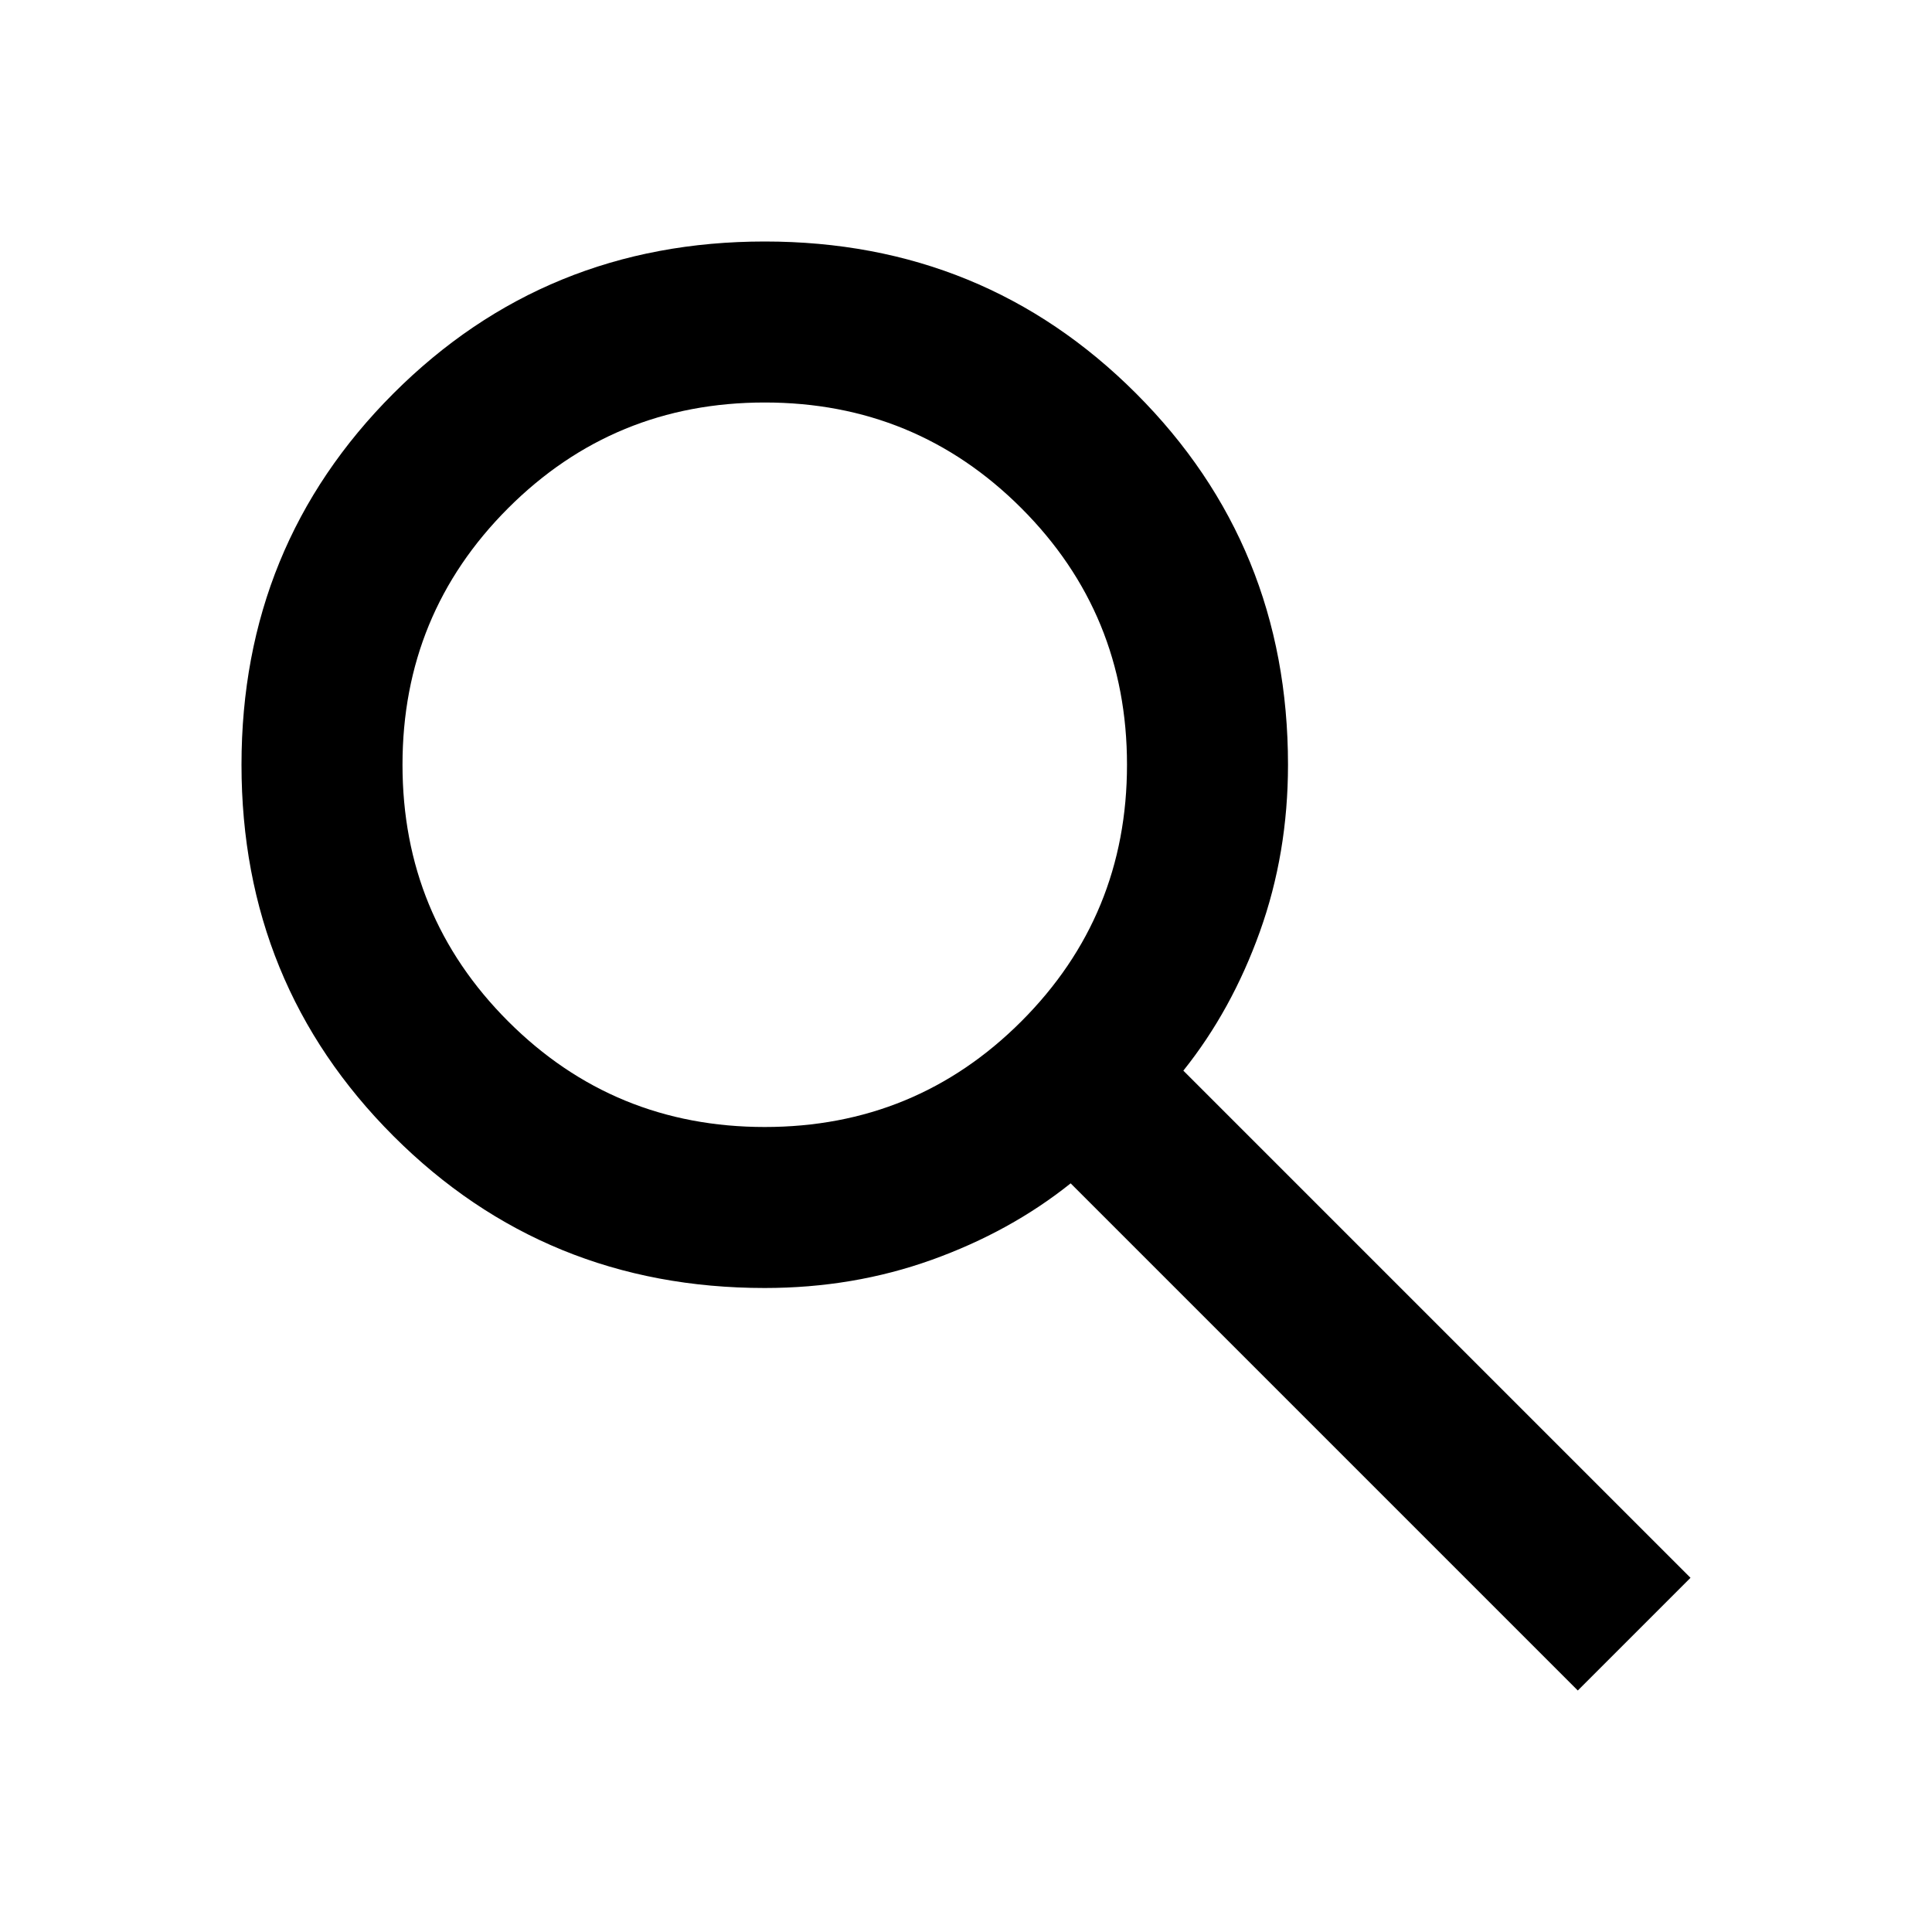
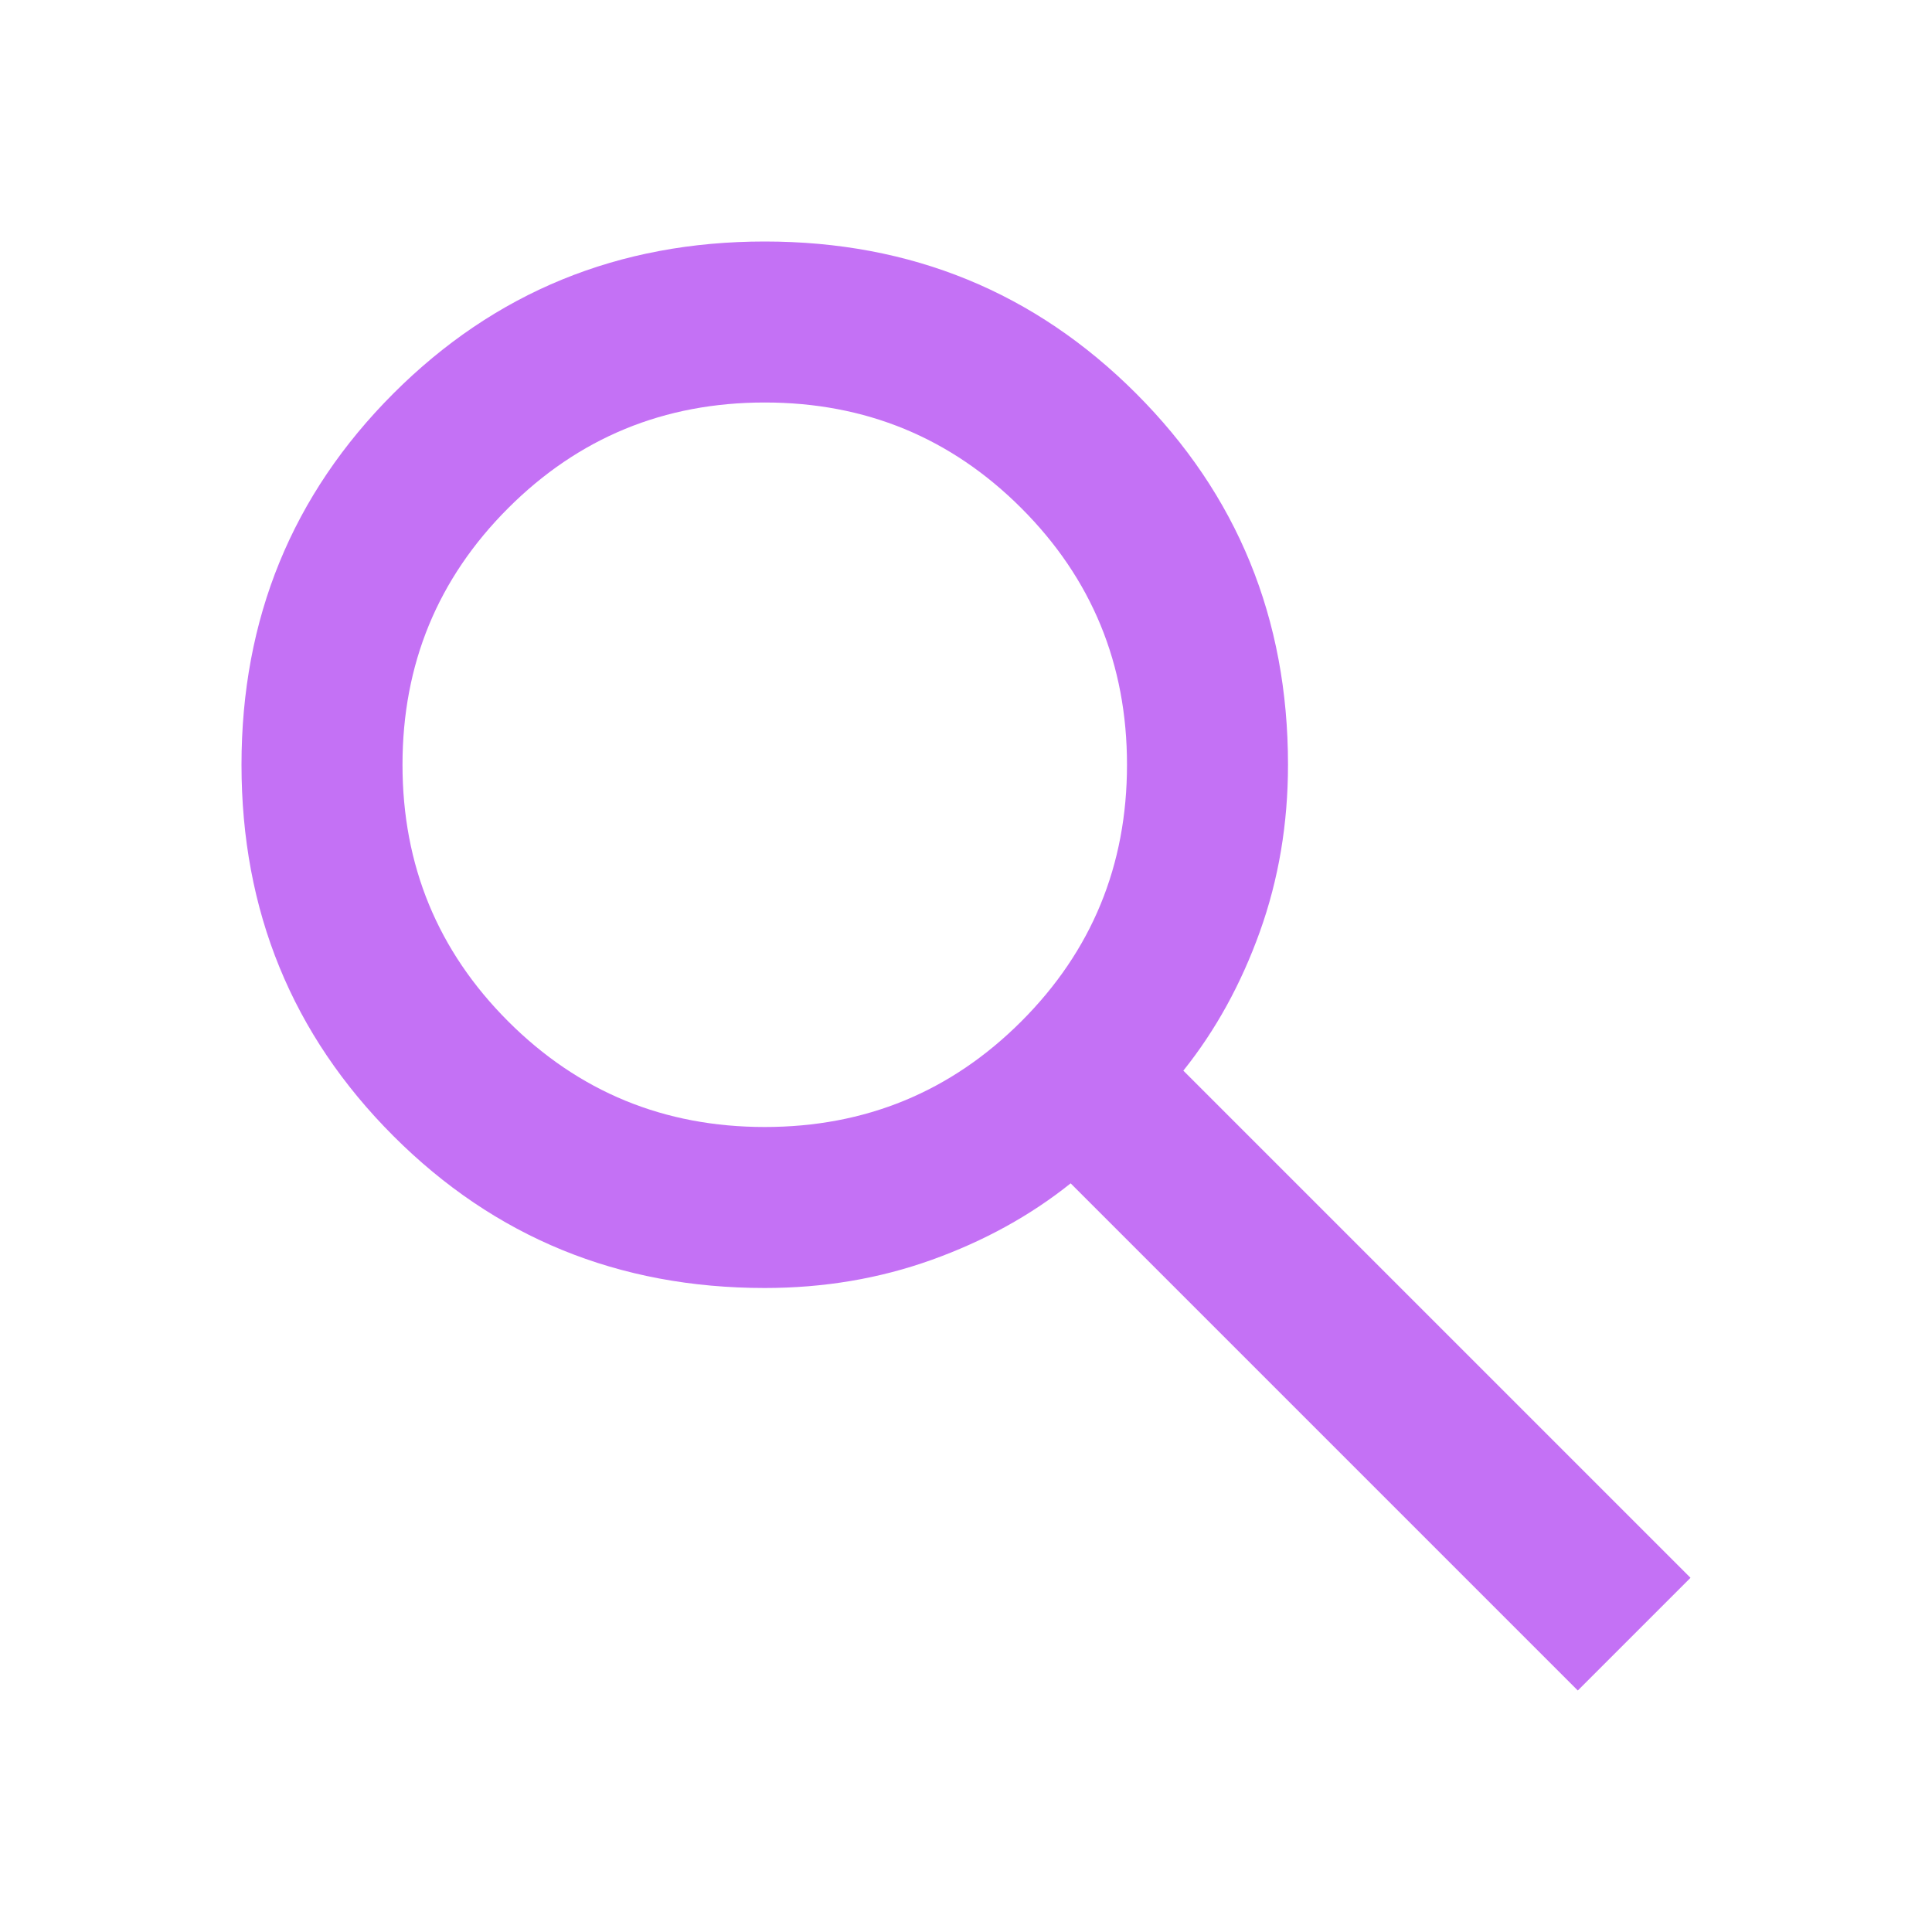
- <svg xmlns="http://www.w3.org/2000/svg" height="24px" viewBox="0 -960 960 960" width="24px" fill="#000">
+ <svg xmlns="http://www.w3.org/2000/svg" height="24px" viewBox="0 -960 960 960" width="24px" fill="#c471f5">
  <path d="M784-120 532-372q-30 24-69 38t-83 14q-109 0-184.5-75.5T120-580q0-109 75.5-184.5T380-840q109 0 184.5 75.5T640-580q0 44-14 83t-38 69l252 252-56 56ZM380-400q75 0 127.5-52.5T560-580q0-75-52.5-127.5T380-760q-75 0-127.5 52.5T200-580q0 75 52.5 127.5T380-400Z" />
</svg>
